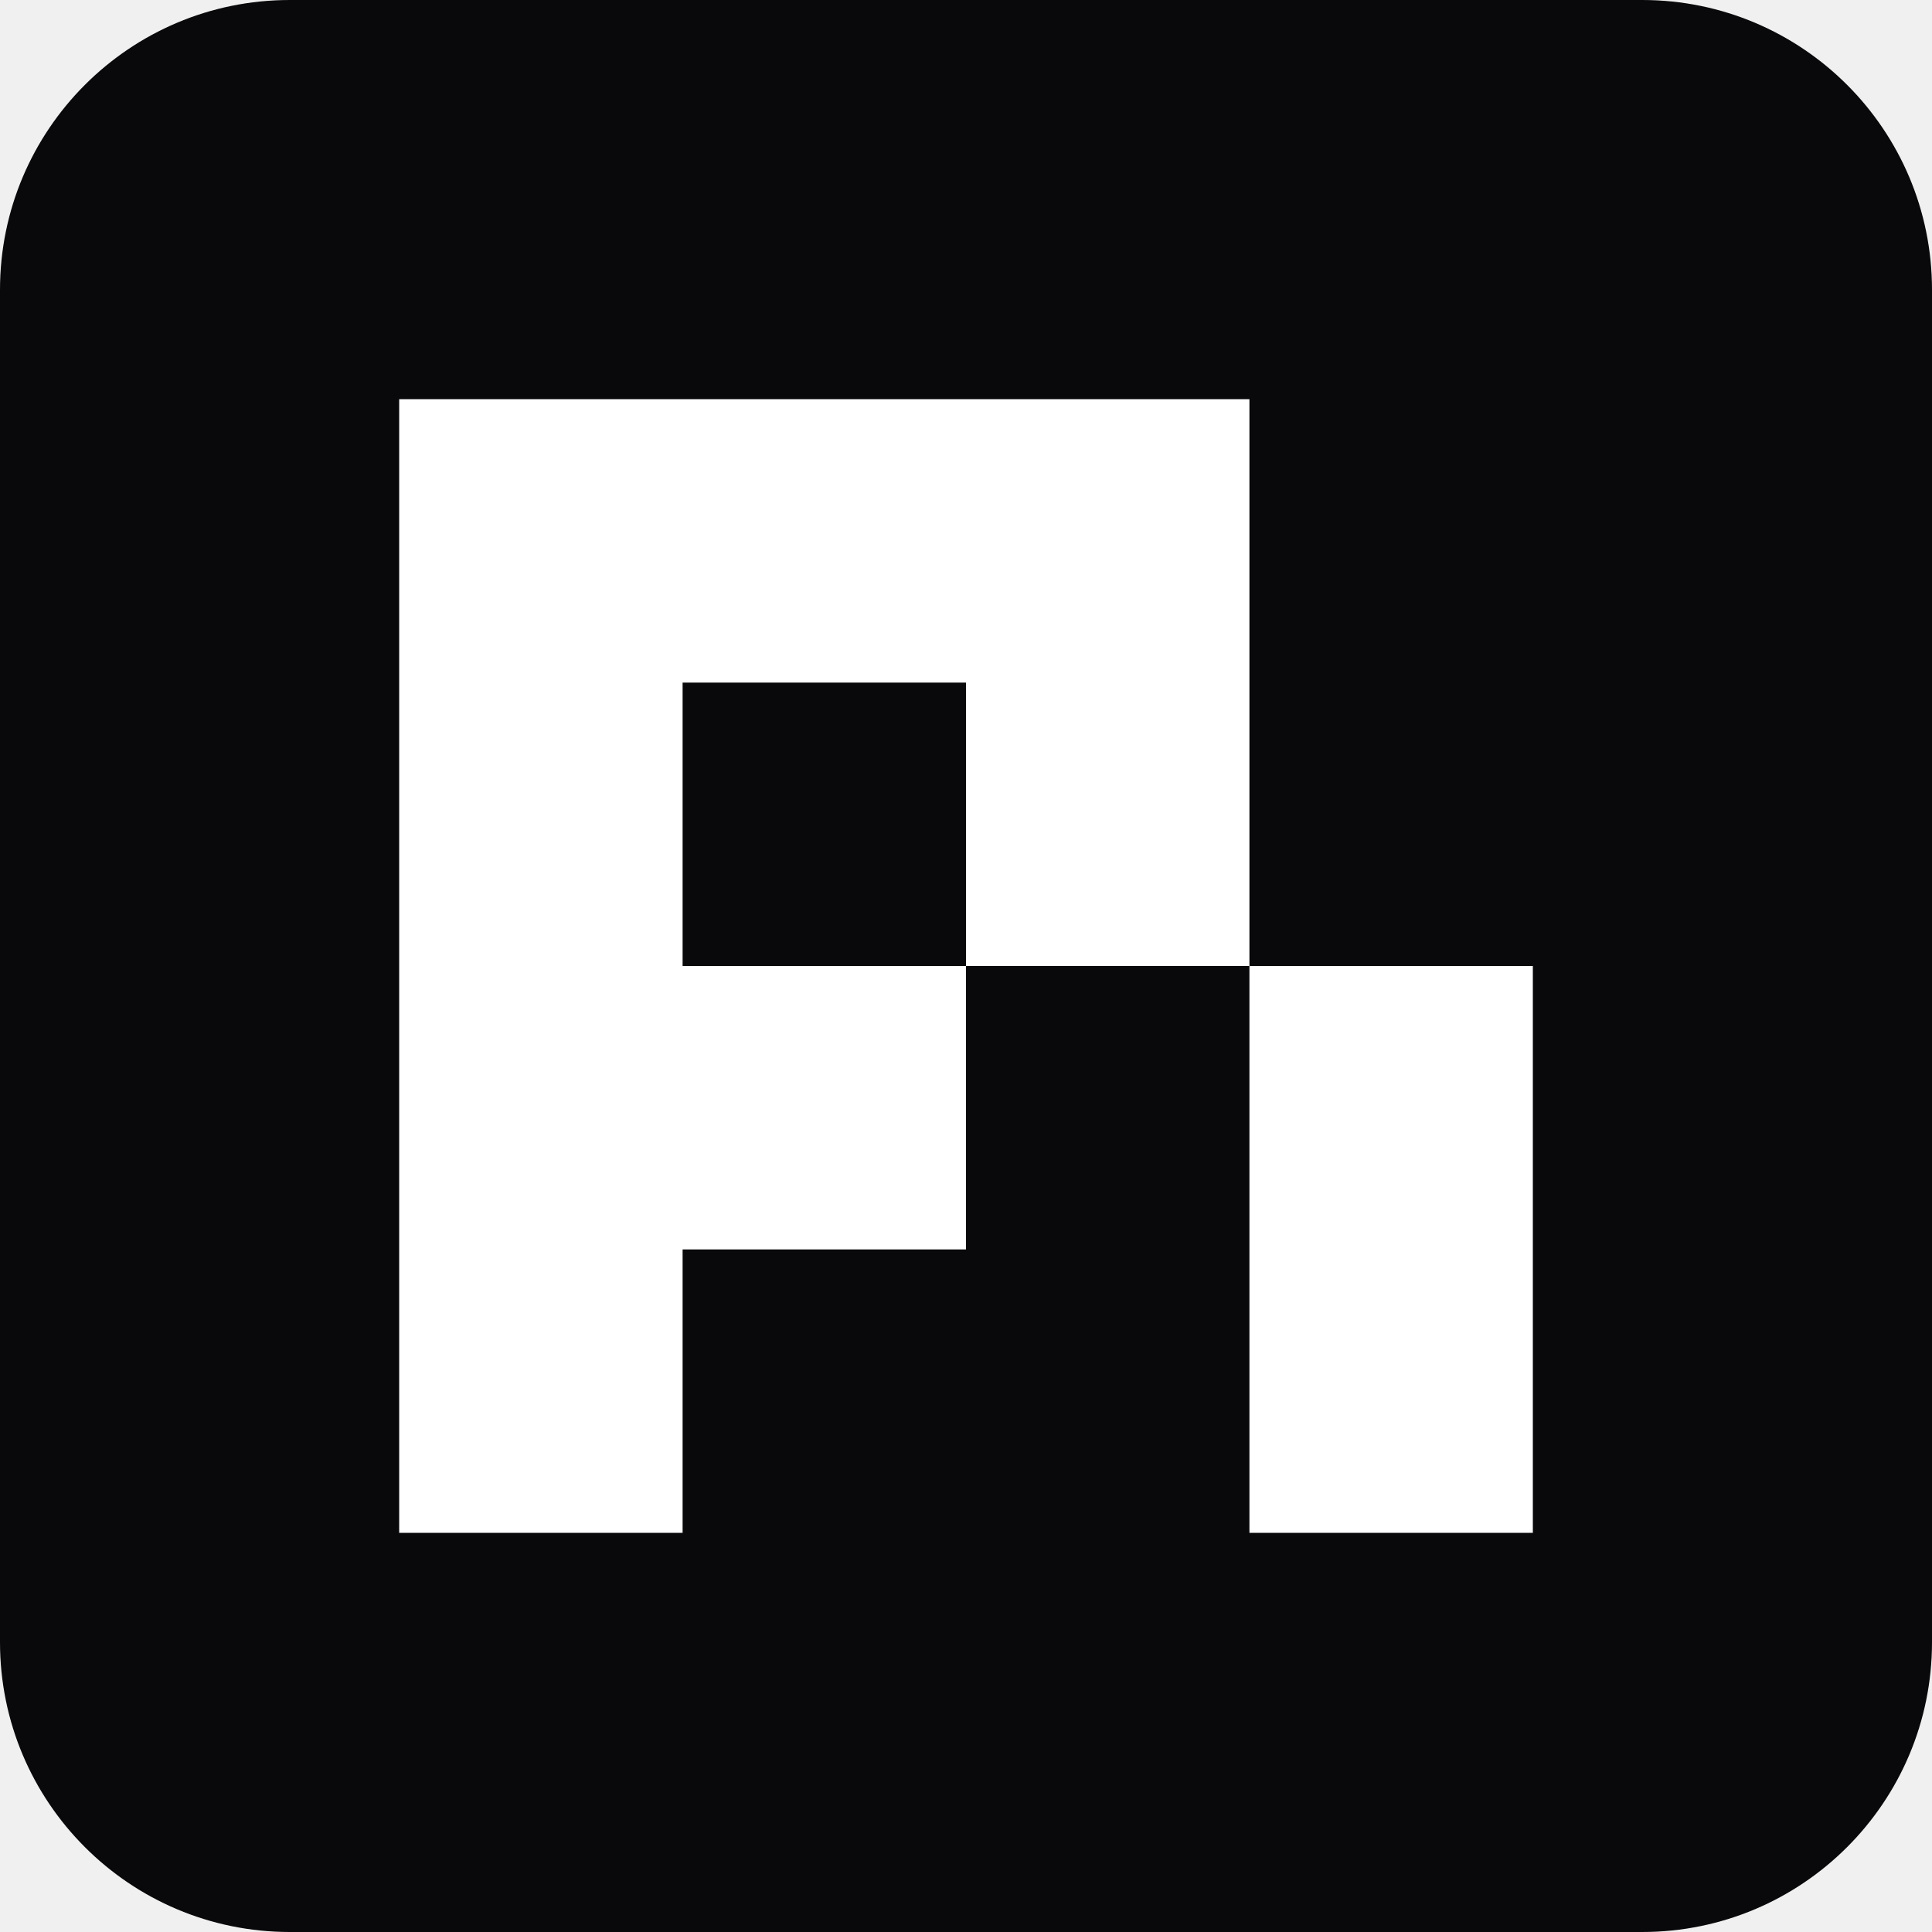
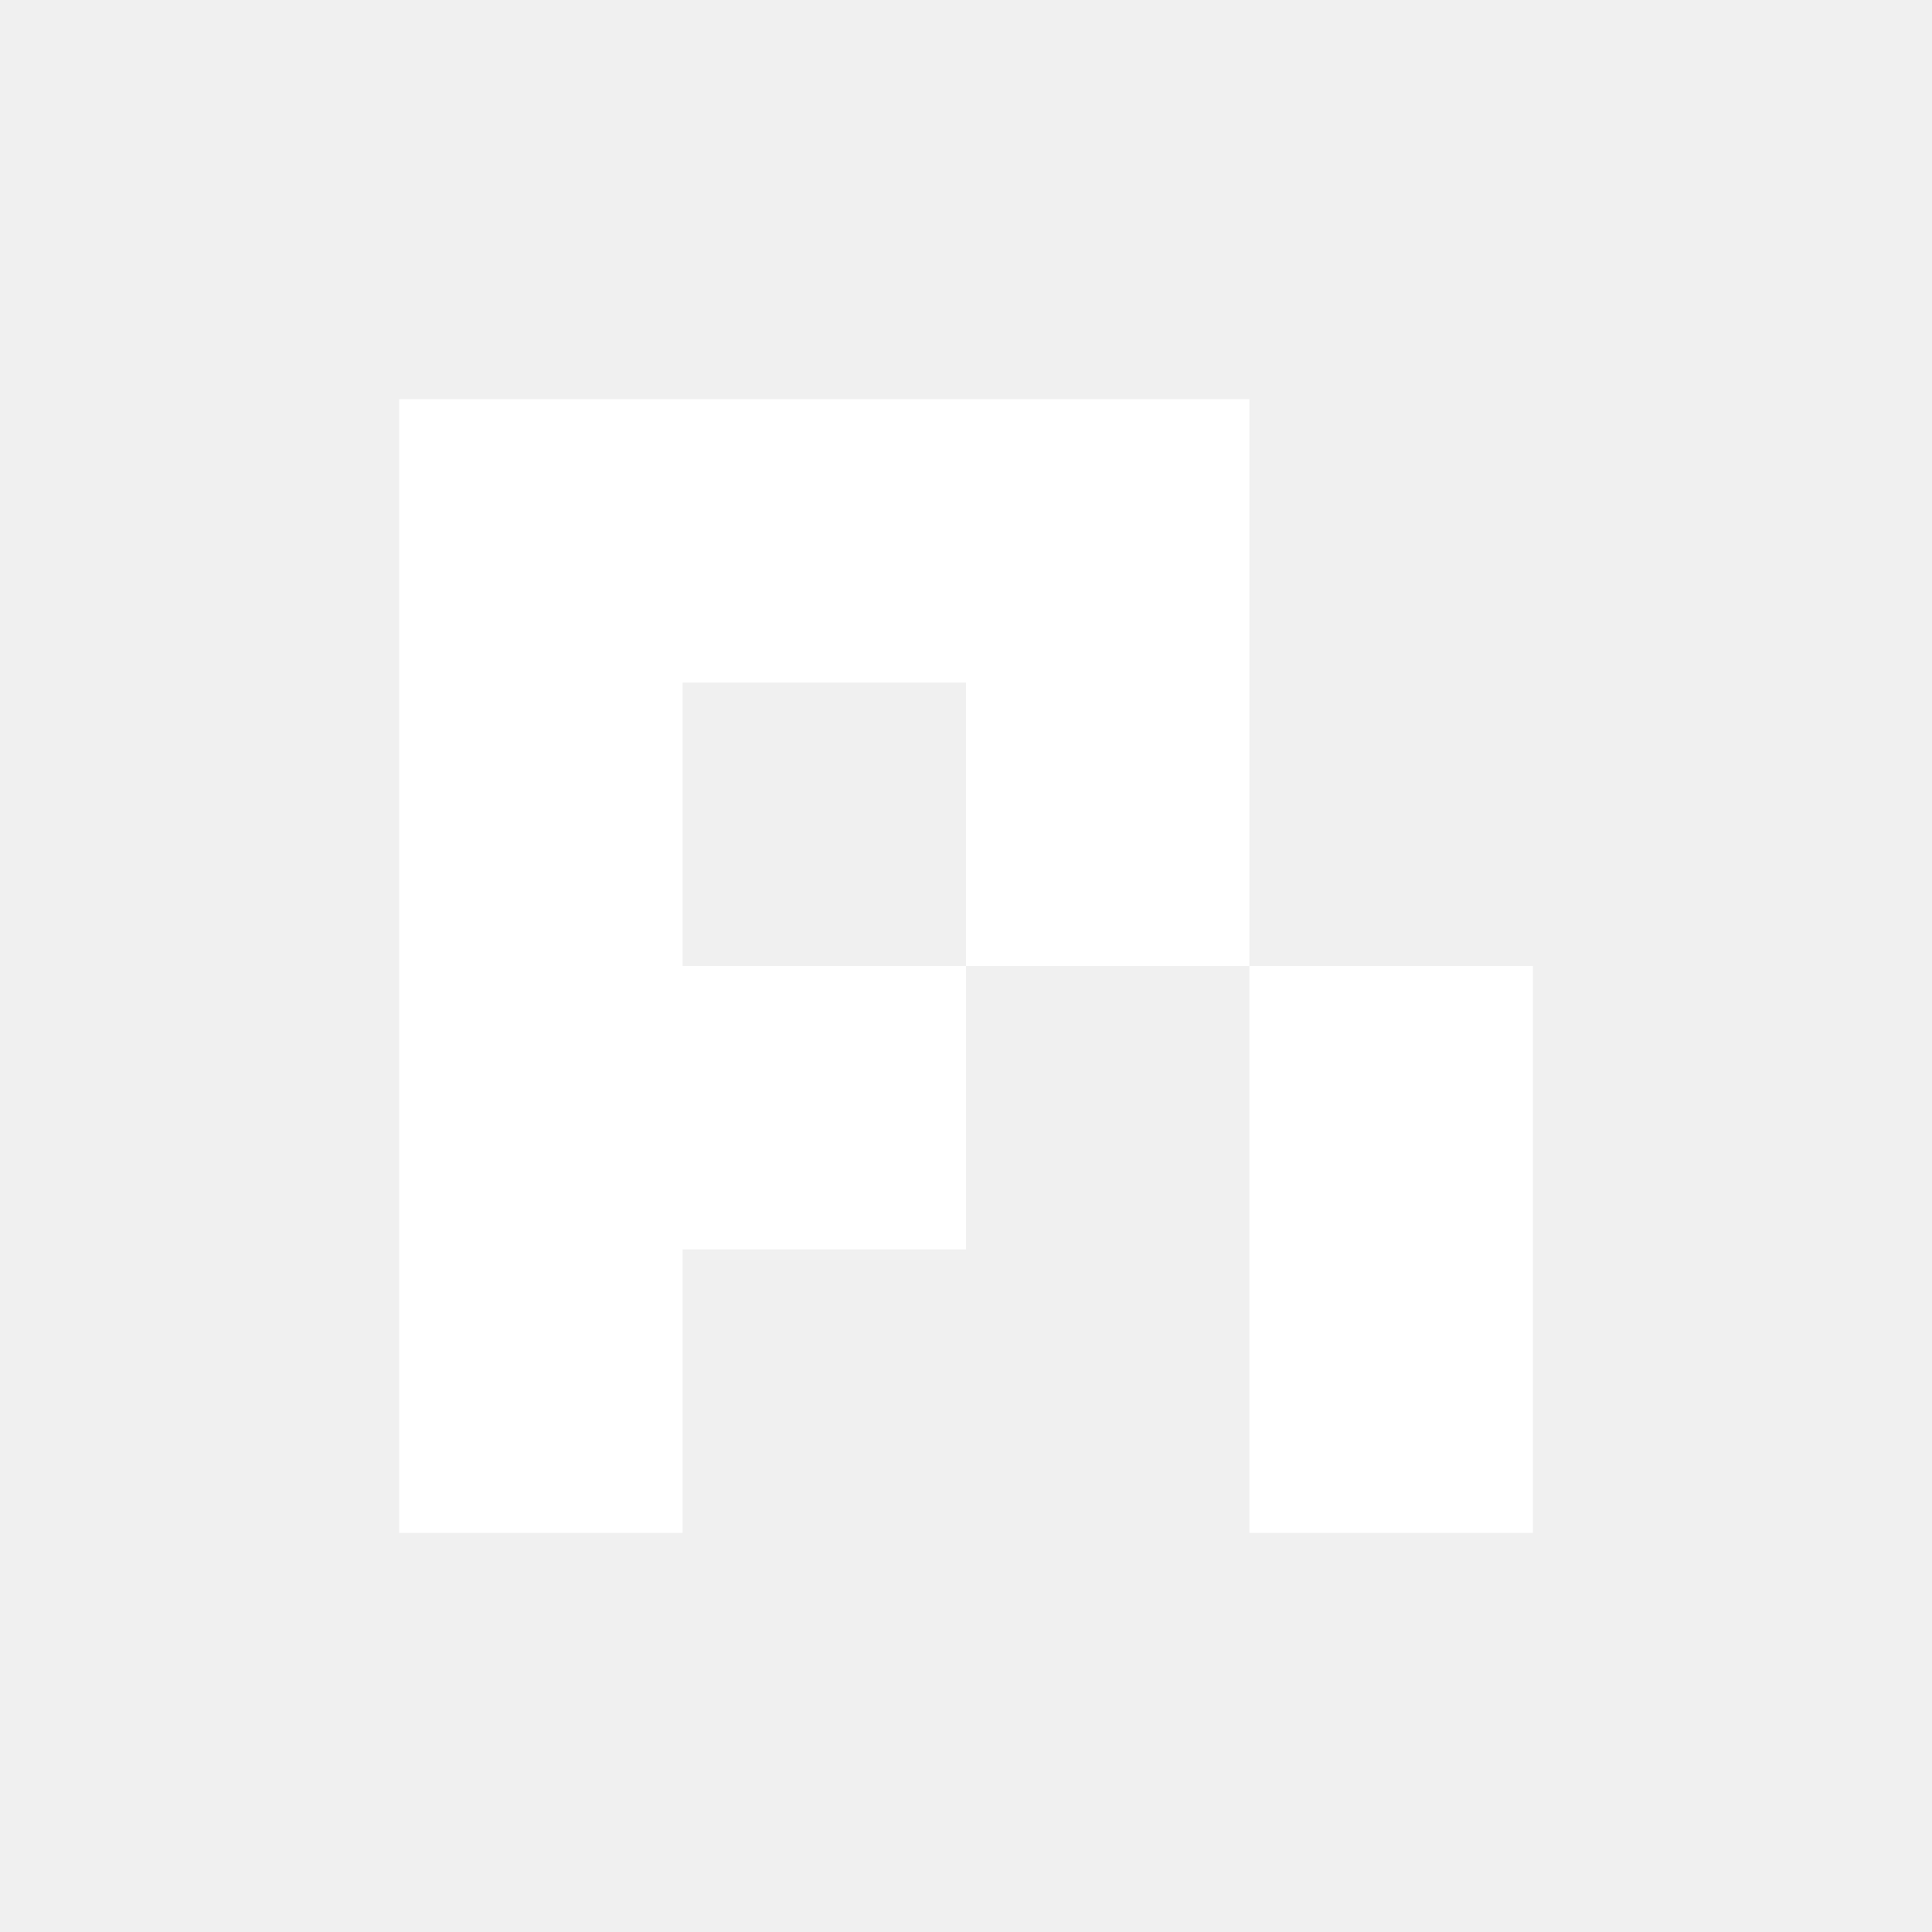
<svg xmlns="http://www.w3.org/2000/svg" viewBox="0 0 800 800">
-   <rect width="800" height="800" rx="120" fill="#09090b" />
  <path fill="#fff" fill-rule="evenodd" d="M165.29 165.29H517.36V400H400V517.36H282.65V634.72H165.29ZM282.65 282.65V400H400V282.65Z" />
  <path fill="#fff" d="M517.36 400H634.72V634.72H517.36Z" />
</svg>
